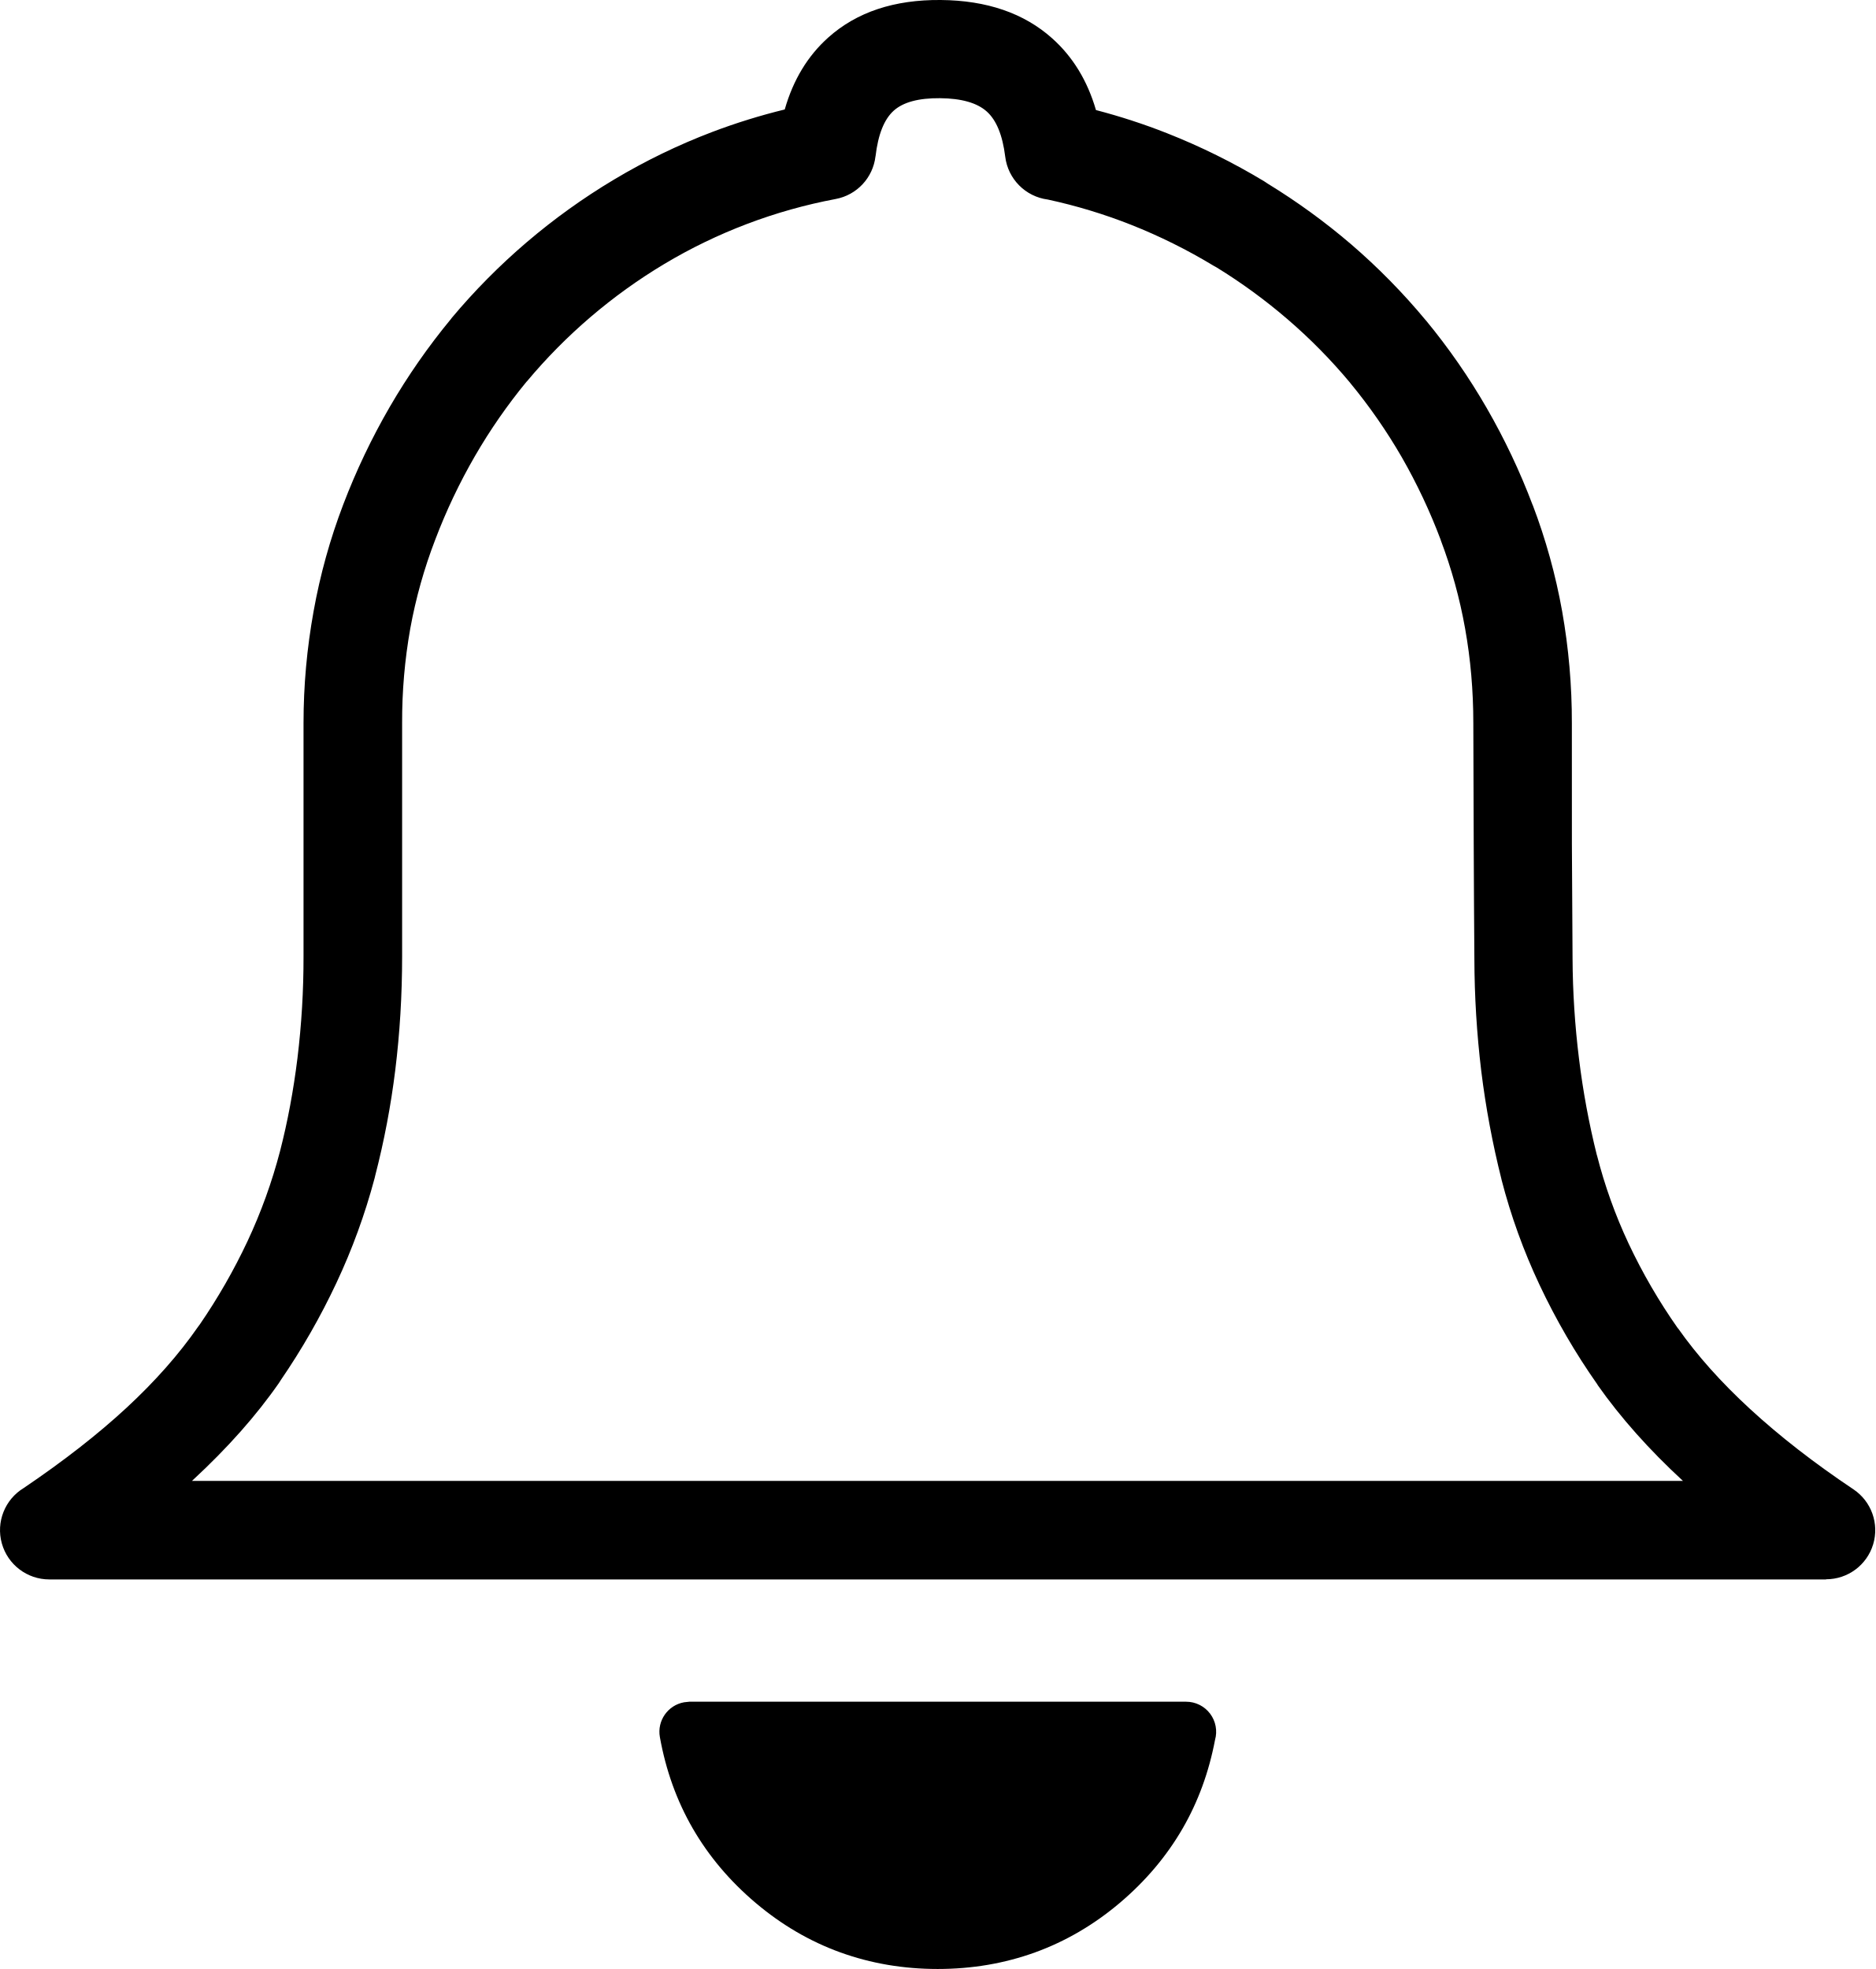
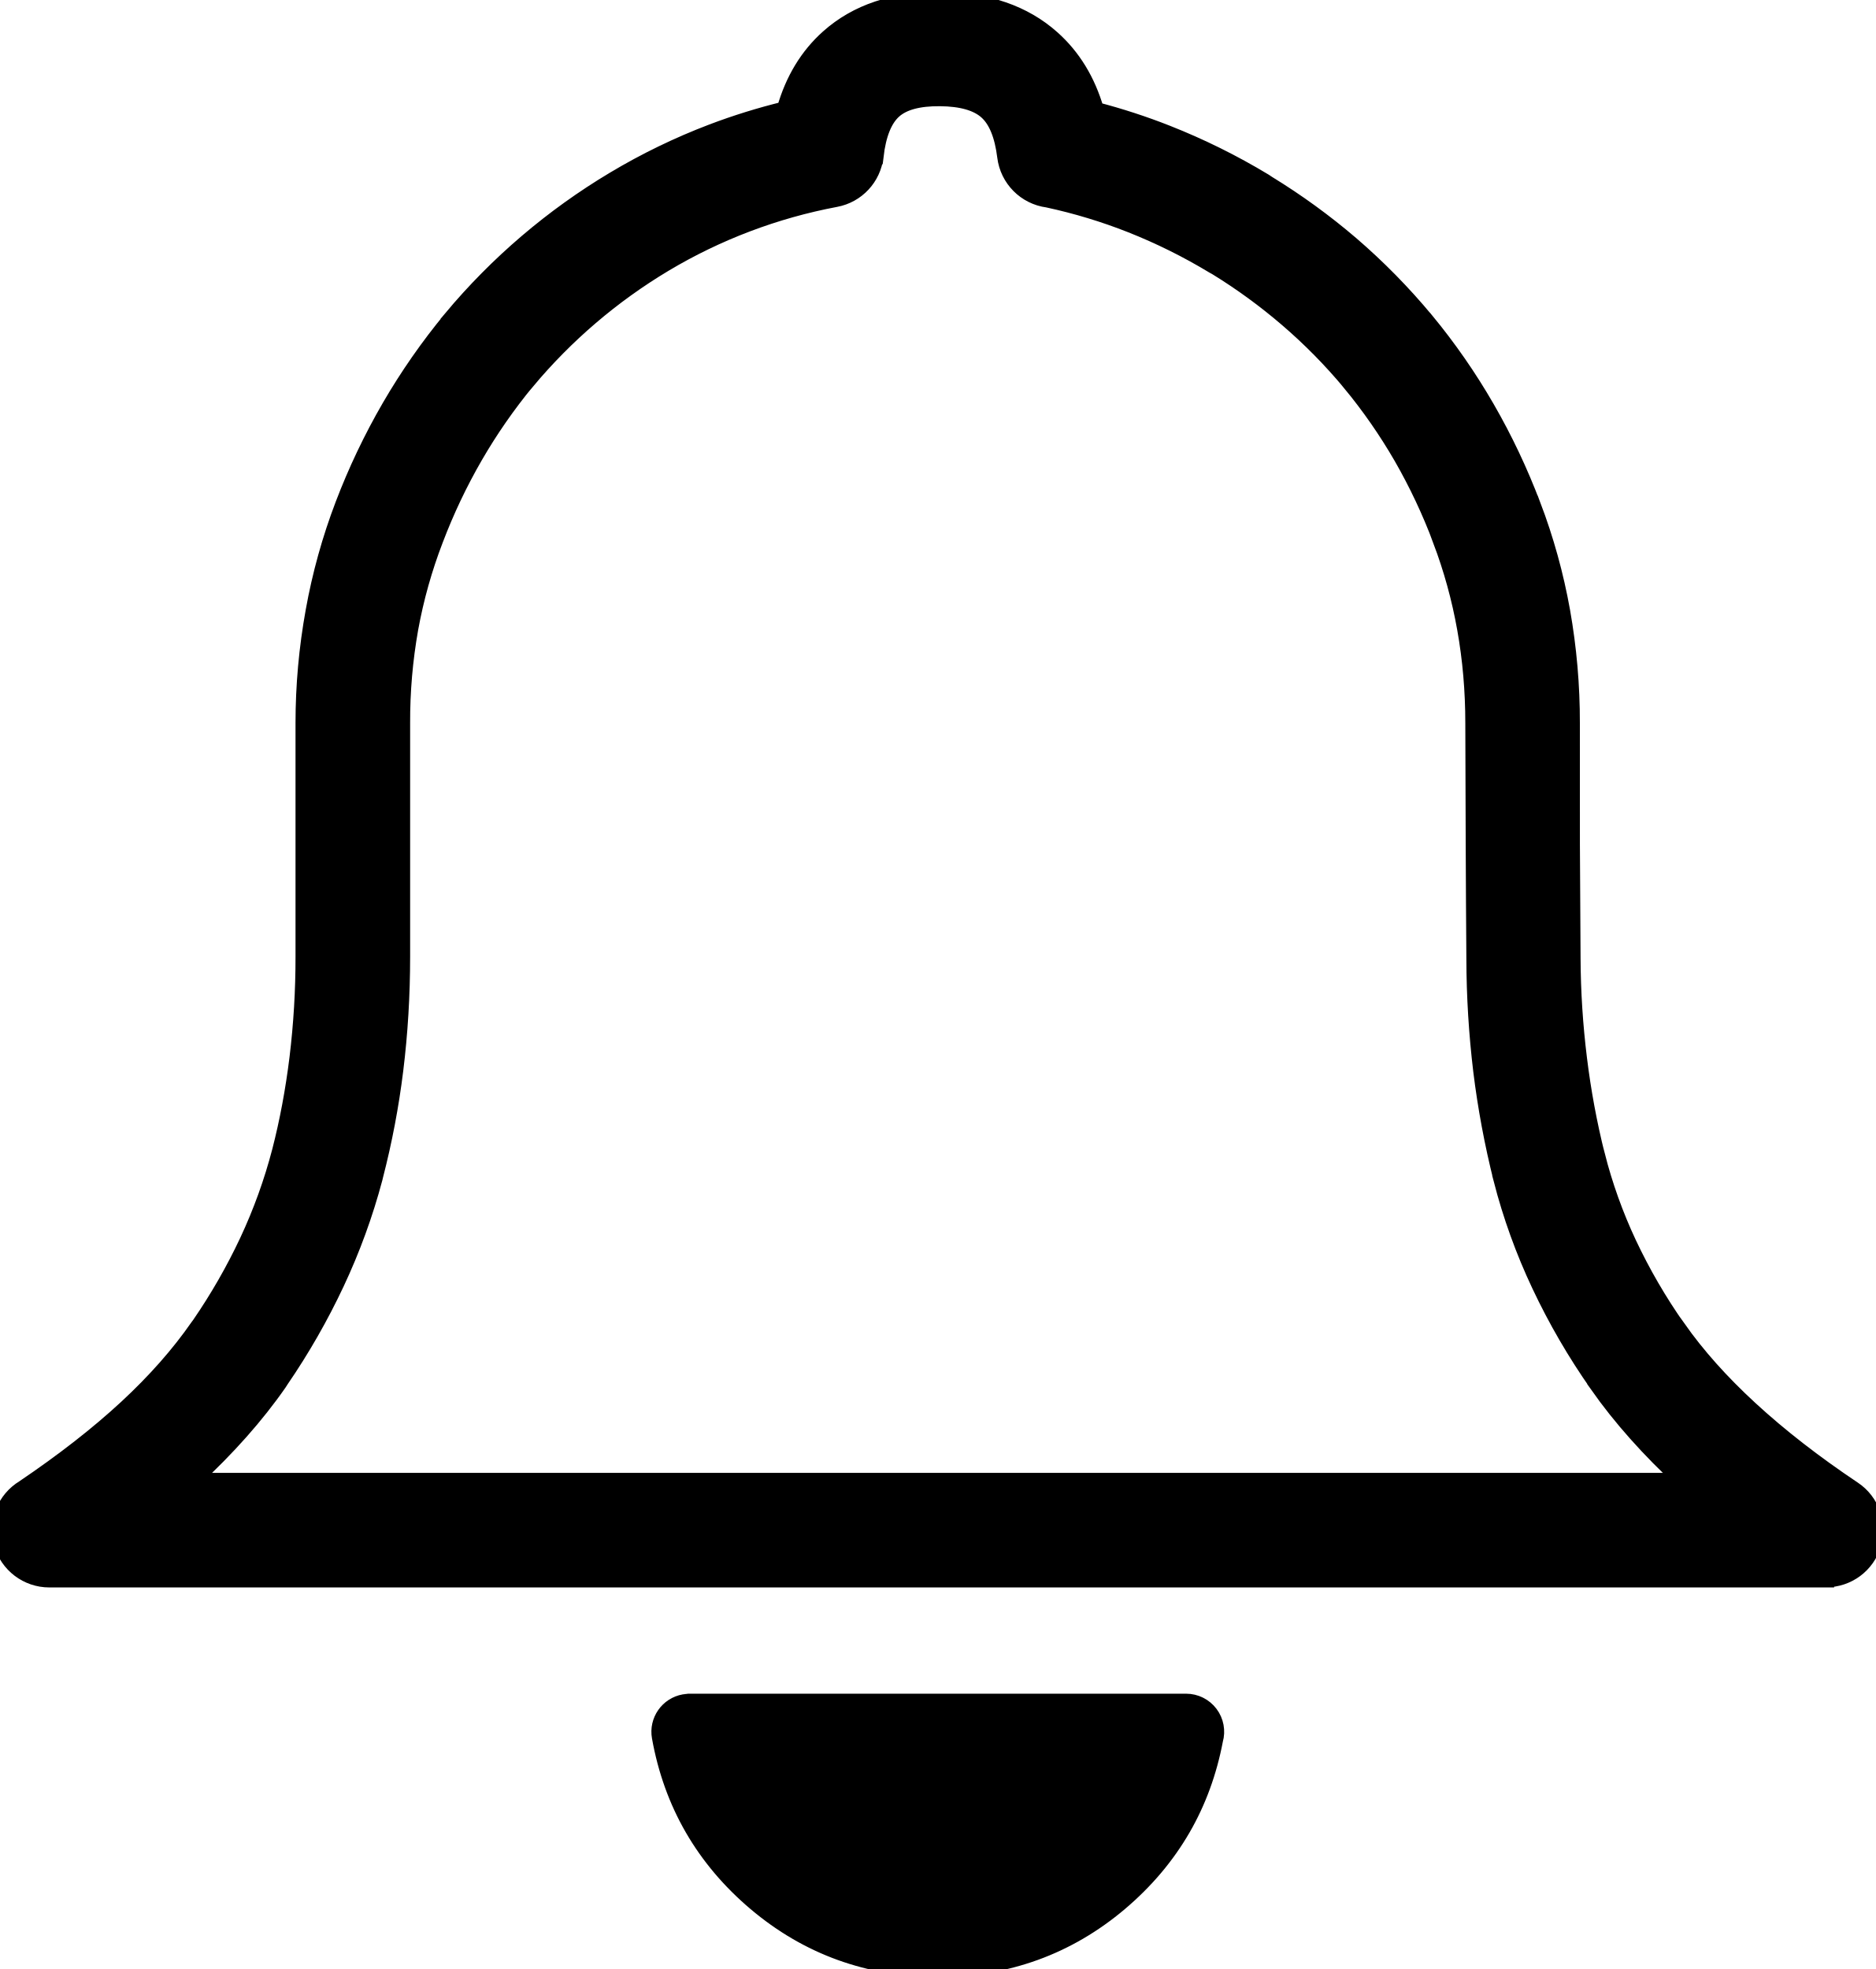
<svg xmlns="http://www.w3.org/2000/svg" viewBox="0 0 117.033 122.88">
-   <path d="M75.828 108.589c-.381 2.005-1.053 3.845-2.021 5.521-1 1.729-2.309 3.279-3.926 4.648-1.617 1.367-3.381 2.397-5.283 3.086-1.906.689-3.934 1.035-6.076 1.035-2.143 0-4.17-.346-6.077-1.035-1.903-.688-3.665-1.719-5.282-3.086-1.618-1.369-2.927-2.92-3.927-4.648-.998-1.728-1.682-3.63-2.054-5.706a1.87 1.87 0 011.51-2.169c.032-.005.329-.034.329-.036h31.001a1.876 1.876 0 011.806 2.39zM68.398 6.868c1.521.397 2.998.879 4.43 1.444a40.563 40.563 0 016.076 3.007c.076.047.15.097.223.148a40.545 40.545 0 015.189 3.772 39.769 39.769 0 014.67 4.754l.012.013H89a39.921 39.921 0 013.787 5.462 41.416 41.416 0 012.867 6.056l.004-.001a36.914 36.914 0 011.834 6.622 39.61 39.61 0 01.607 6.984c0 4.714 0 7.257.002 7.566.01 2.417.023 4.779.041 7.085v.024a52.96 52.96 0 00.404 6.279 49.763 49.763 0 001.115 6.014l.004-.001a30.951 30.951 0 001.967 5.493 35.459 35.459 0 003.086 5.311l.006-.004c1.195 1.697 2.691 3.373 4.488 5.027 1.855 1.709 4.01 3.383 6.461 5.023a3.065 3.065 0 01-1.707 5.612v.01H3.076a3.076 3.076 0 01-1.591-5.708c2.491-1.686 4.63-3.354 6.416-5.008 1.777-1.646 3.265-3.33 4.462-5.055.036-.051.072-.1.11-.148a36.903 36.903 0 002.967-5.173 32.764 32.764 0 002.037-5.635c.475-1.84.837-3.779 1.088-5.812a51.86 51.86 0 00.378-6.337V45.129c0-2.34.21-4.671.629-6.987a36.974 36.974 0 011.849-6.655 41.921 41.921 0 012.905-6.096 40.698 40.698 0 013.828-5.496l.017-.02-.004-.004a39.926 39.926 0 0110.151-8.663 38.778 38.778 0 016.128-2.971 38.48 38.48 0 014.529-1.405c.529-1.851 1.437-3.349 2.722-4.496C53.471.752 55.81-.025 58.712 0c2.875.025 5.194.821 6.952 2.391 1.289 1.151 2.201 2.643 2.734 4.477zm2.196 7.162a33.159 33.159 0 00-5.203-1.577 3.076 3.076 0 01-2.656-2.677c-.166-1.341-.551-2.281-1.154-2.819-.605-.541-1.578-.817-2.917-.829-1.33-.012-2.291.246-2.882.774-.6.536-.98 1.485-1.14 2.85h-.003a3.067 3.067 0 01-2.484 2.667 32.579 32.579 0 00-10.69 4.051 33.815 33.815 0 00-8.589 7.341l-.004-.003a34.614 34.614 0 00-3.234 4.659 35.731 35.731 0 00-2.473 5.207 30.78 30.78 0 00-1.56 5.55 33.06 33.06 0 00-.509 5.906v14.564c0 2.412-.143 4.774-.427 7.083a51.535 51.535 0 01-1.256 6.605c-.01.047-.021.095-.033.142a38.888 38.888 0 01-2.389 6.549 43.177 43.177 0 01-3.461 6.046 3.175 3.175 0 01-.121.189c-1.408 2.026-3.192 4.039-5.352 6.039l-.078.071H105.031c-2.111-1.946-3.887-3.942-5.328-5.989l.004-.004-.004-.008a41.698 41.698 0 01-3.621-6.231 37.238 37.238 0 01-2.375-6.575l.002-.001-.002-.011a55.496 55.496 0 01-1.264-6.771 59.853 59.853 0 01-.428-6.992v-.007c-.018-2.278-.031-4.656-.041-7.133a3586.95 3586.95 0 01-.025-7.566c0-2.024-.17-3.992-.512-5.902a30.791 30.791 0 00-1.521-5.517l.004-.001-.004-.011a35.351 35.351 0 00-2.439-5.178 33.89 33.89 0 00-3.211-4.622l.002-.001a33.559 33.559 0 00-3.939-3.997 34.562 34.562 0 00-4.393-3.207 2.896 2.896 0 01-.203-.113 34.452 34.452 0 00-5.139-2.551z" />
+   <path fill="currentColor" stroke="currentColor" d="M75.828 108.589c-.381 2.005-1.053 3.845-2.021 5.521-1 1.729-2.309 3.279-3.926 4.648-1.617 1.367-3.381 2.397-5.283 3.086-1.906.689-3.934 1.035-6.076 1.035-2.143 0-4.17-.346-6.077-1.035-1.903-.688-3.665-1.719-5.282-3.086-1.618-1.369-2.927-2.92-3.927-4.648-.998-1.728-1.682-3.63-2.054-5.706a1.87 1.87 0 011.51-2.169c.032-.005.329-.034.329-.036h31.001a1.876 1.876 0 011.806 2.39zM68.398 6.868c1.521.397 2.998.879 4.43 1.444a40.563 40.563 0 016.076 3.007c.076.047.15.097.223.148a40.545 40.545 0 015.189 3.772 39.769 39.769 0 014.67 4.754l.012.013H89a39.921 39.921 0 013.787 5.462 41.416 41.416 0 012.867 6.056l.004-.001a36.914 36.914 0 011.834 6.622 39.61 39.61 0 01.607 6.984c0 4.714 0 7.257.002 7.566.01 2.417.023 4.779.041 7.085v.024a52.96 52.96 0 00.404 6.279 49.763 49.763 0 001.115 6.014l.004-.001a30.951 30.951 0 001.967 5.493 35.459 35.459 0 003.086 5.311l.006-.004c1.195 1.697 2.691 3.373 4.488 5.027 1.855 1.709 4.01 3.383 6.461 5.023a3.065 3.065 0 01-1.707 5.612v.01H3.076a3.076 3.076 0 01-1.591-5.708c2.491-1.686 4.63-3.354 6.416-5.008 1.777-1.646 3.265-3.33 4.462-5.055.036-.051.072-.1.11-.148a36.903 36.903 0 002.967-5.173 32.764 32.764 0 002.037-5.635c.475-1.84.837-3.779 1.088-5.812a51.86 51.86 0 00.378-6.337V45.129c0-2.34.21-4.671.629-6.987a36.974 36.974 0 011.849-6.655 41.921 41.921 0 012.905-6.096 40.698 40.698 0 013.828-5.496l.017-.02-.004-.004a39.926 39.926 0 0110.151-8.663 38.778 38.778 0 016.128-2.971 38.48 38.48 0 014.529-1.405c.529-1.851 1.437-3.349 2.722-4.496C53.471.752 55.81-.025 58.712 0c2.875.025 5.194.821 6.952 2.391 1.289 1.151 2.201 2.643 2.734 4.477zm2.196 7.162a33.159 33.159 0 00-5.203-1.577 3.076 3.076 0 01-2.656-2.677c-.166-1.341-.551-2.281-1.154-2.819-.605-.541-1.578-.817-2.917-.829-1.33-.012-2.291.246-2.882.774-.6.536-.98 1.485-1.14 2.85h-.003a3.067 3.067 0 01-2.484 2.667 32.579 32.579 0 00-10.69 4.051 33.815 33.815 0 00-8.589 7.341l-.004-.003a34.614 34.614 0 00-3.234 4.659 35.731 35.731 0 00-2.473 5.207 30.78 30.78 0 00-1.56 5.55 33.06 33.06 0 00-.509 5.906v14.564c0 2.412-.143 4.774-.427 7.083a51.535 51.535 0 01-1.256 6.605c-.01.047-.021.095-.033.142a38.888 38.888 0 01-2.389 6.549 43.177 43.177 0 01-3.461 6.046 3.175 3.175 0 01-.121.189c-1.408 2.026-3.192 4.039-5.352 6.039l-.078.071H105.031c-2.111-1.946-3.887-3.942-5.328-5.989l.004-.004-.004-.008a41.698 41.698 0 01-3.621-6.231 37.238 37.238 0 01-2.375-6.575l.002-.001-.002-.011a55.496 55.496 0 01-1.264-6.771 59.853 59.853 0 01-.428-6.992v-.007c-.018-2.278-.031-4.656-.041-7.133a3586.95 3586.95 0 01-.025-7.566c0-2.024-.17-3.992-.512-5.902a30.791 30.791 0 00-1.521-5.517l.004-.001-.004-.011a35.351 35.351 0 00-2.439-5.178 33.89 33.89 0 00-3.211-4.622l.002-.001a33.559 33.559 0 00-3.939-3.997 34.562 34.562 0 00-4.393-3.207 2.896 2.896 0 01-.203-.113 34.452 34.452 0 00-5.139-2.551z" />
</svg>
